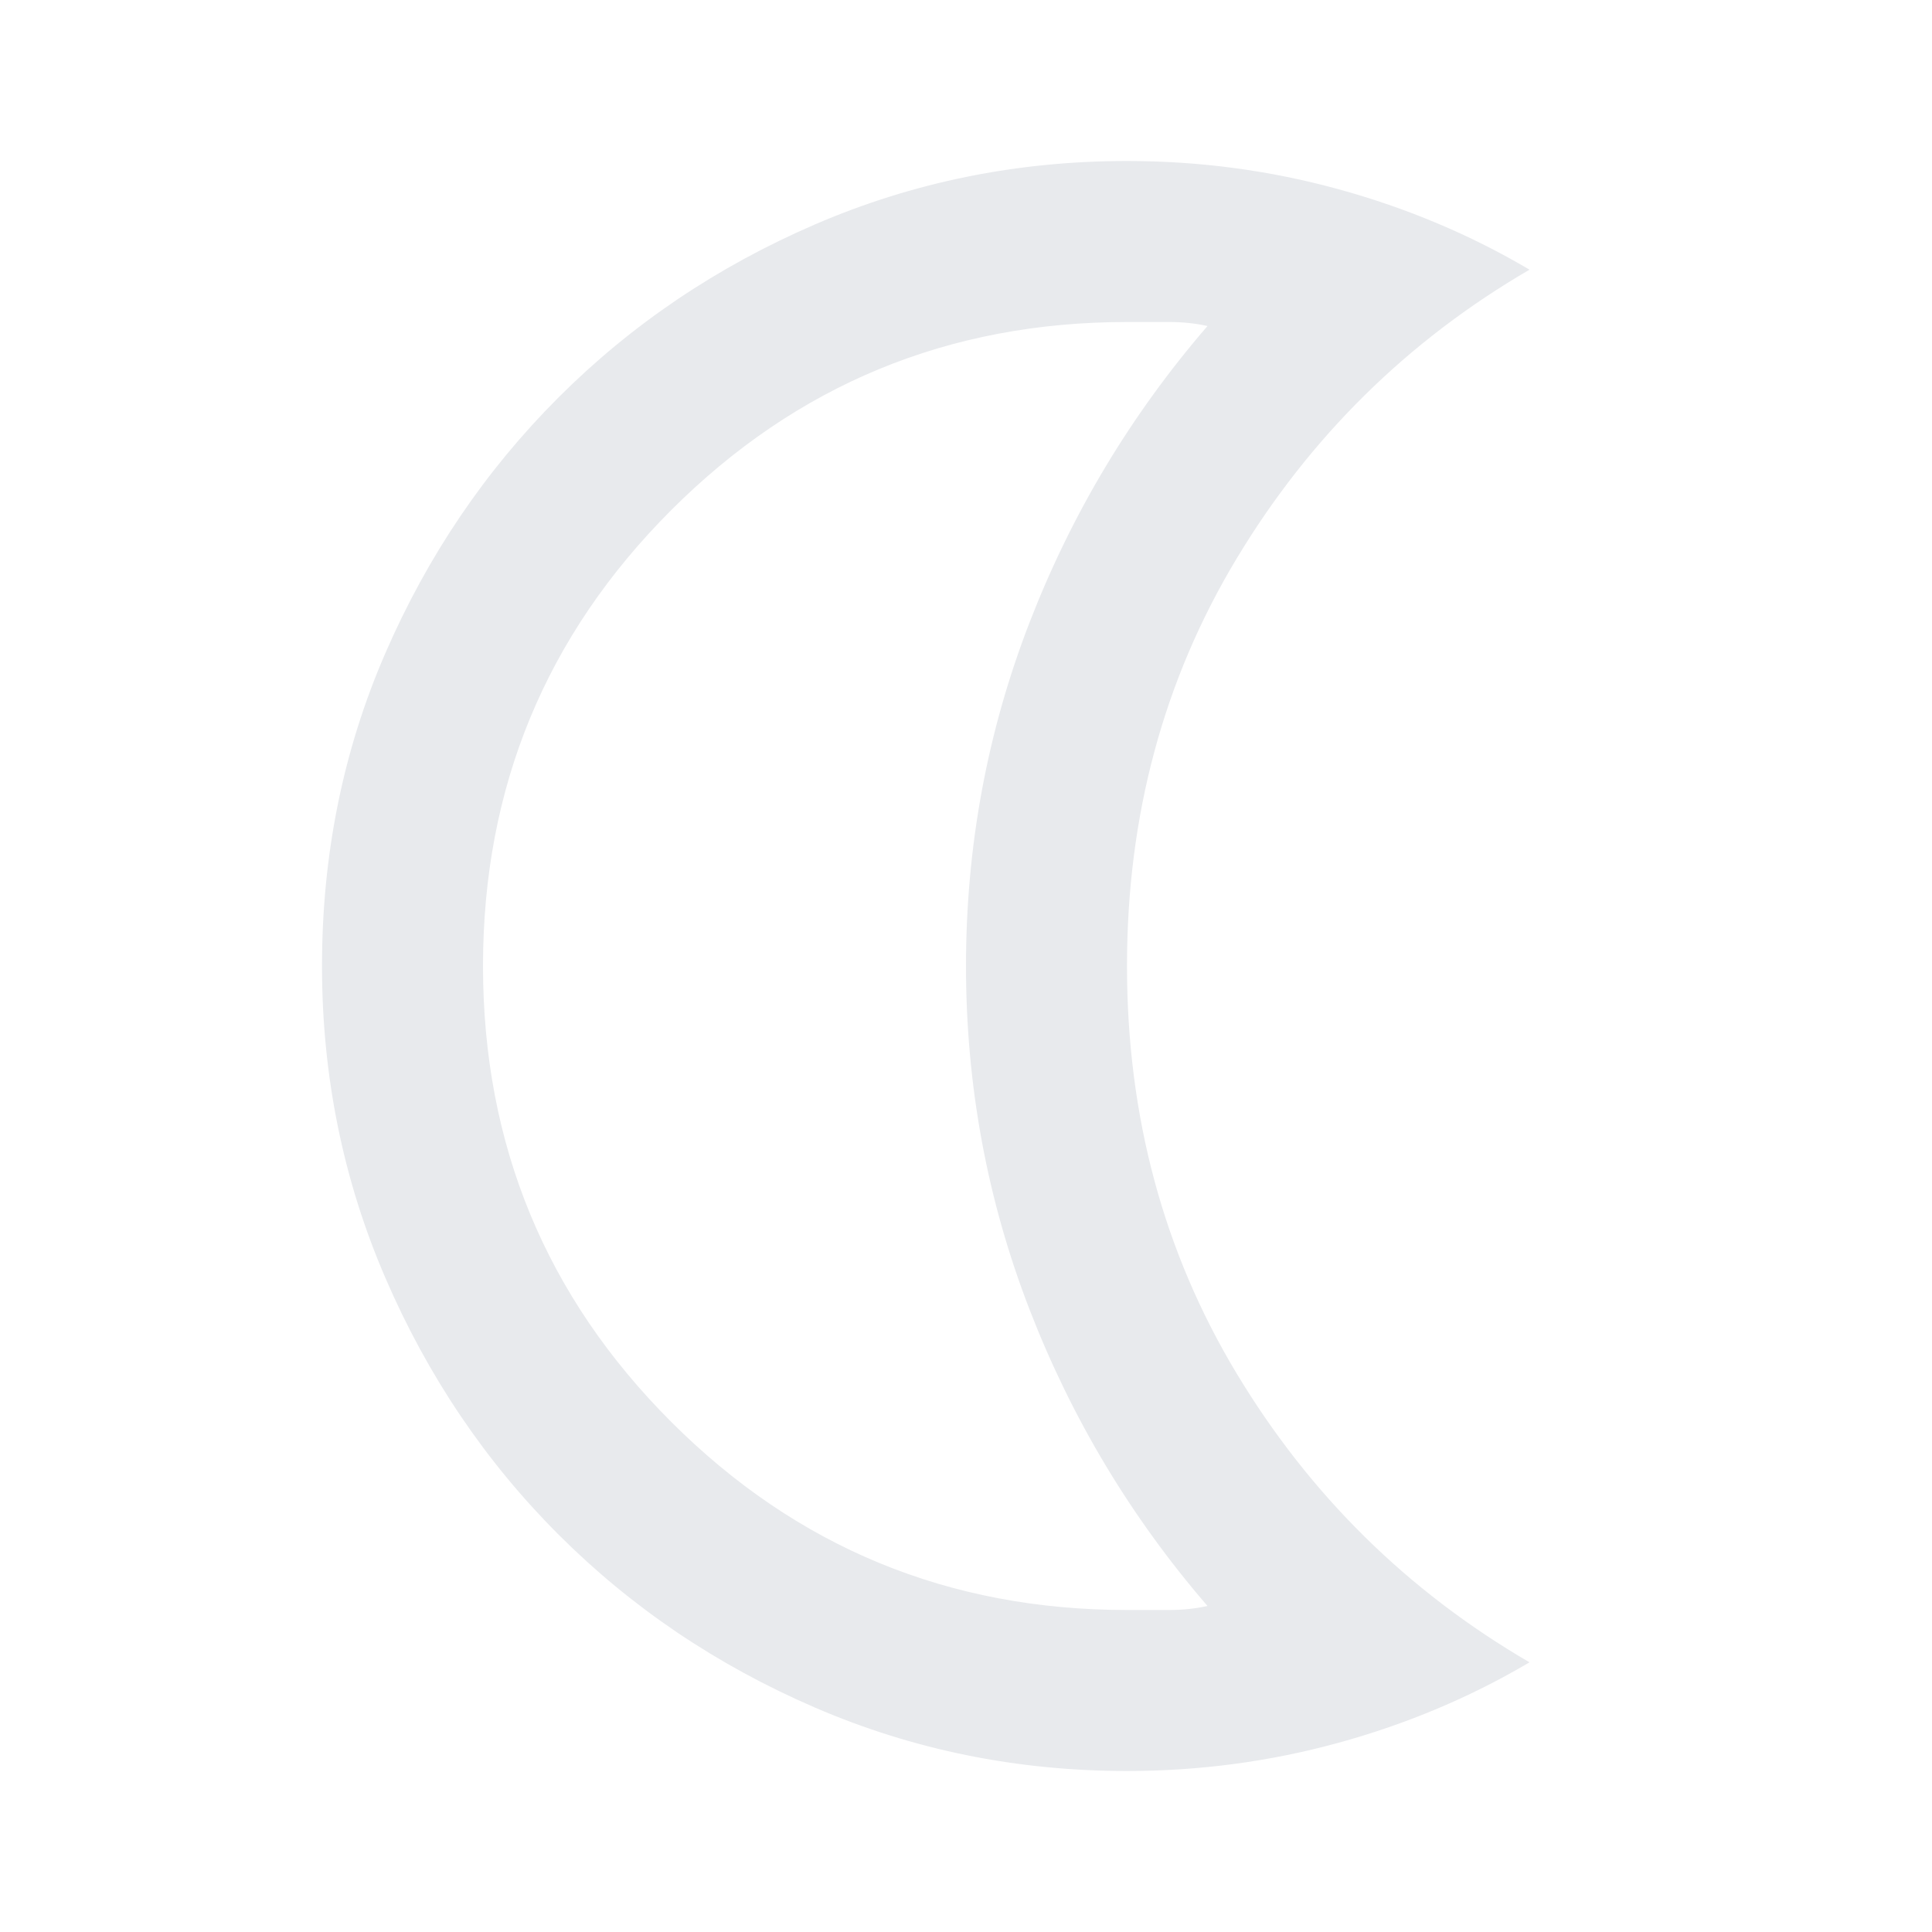
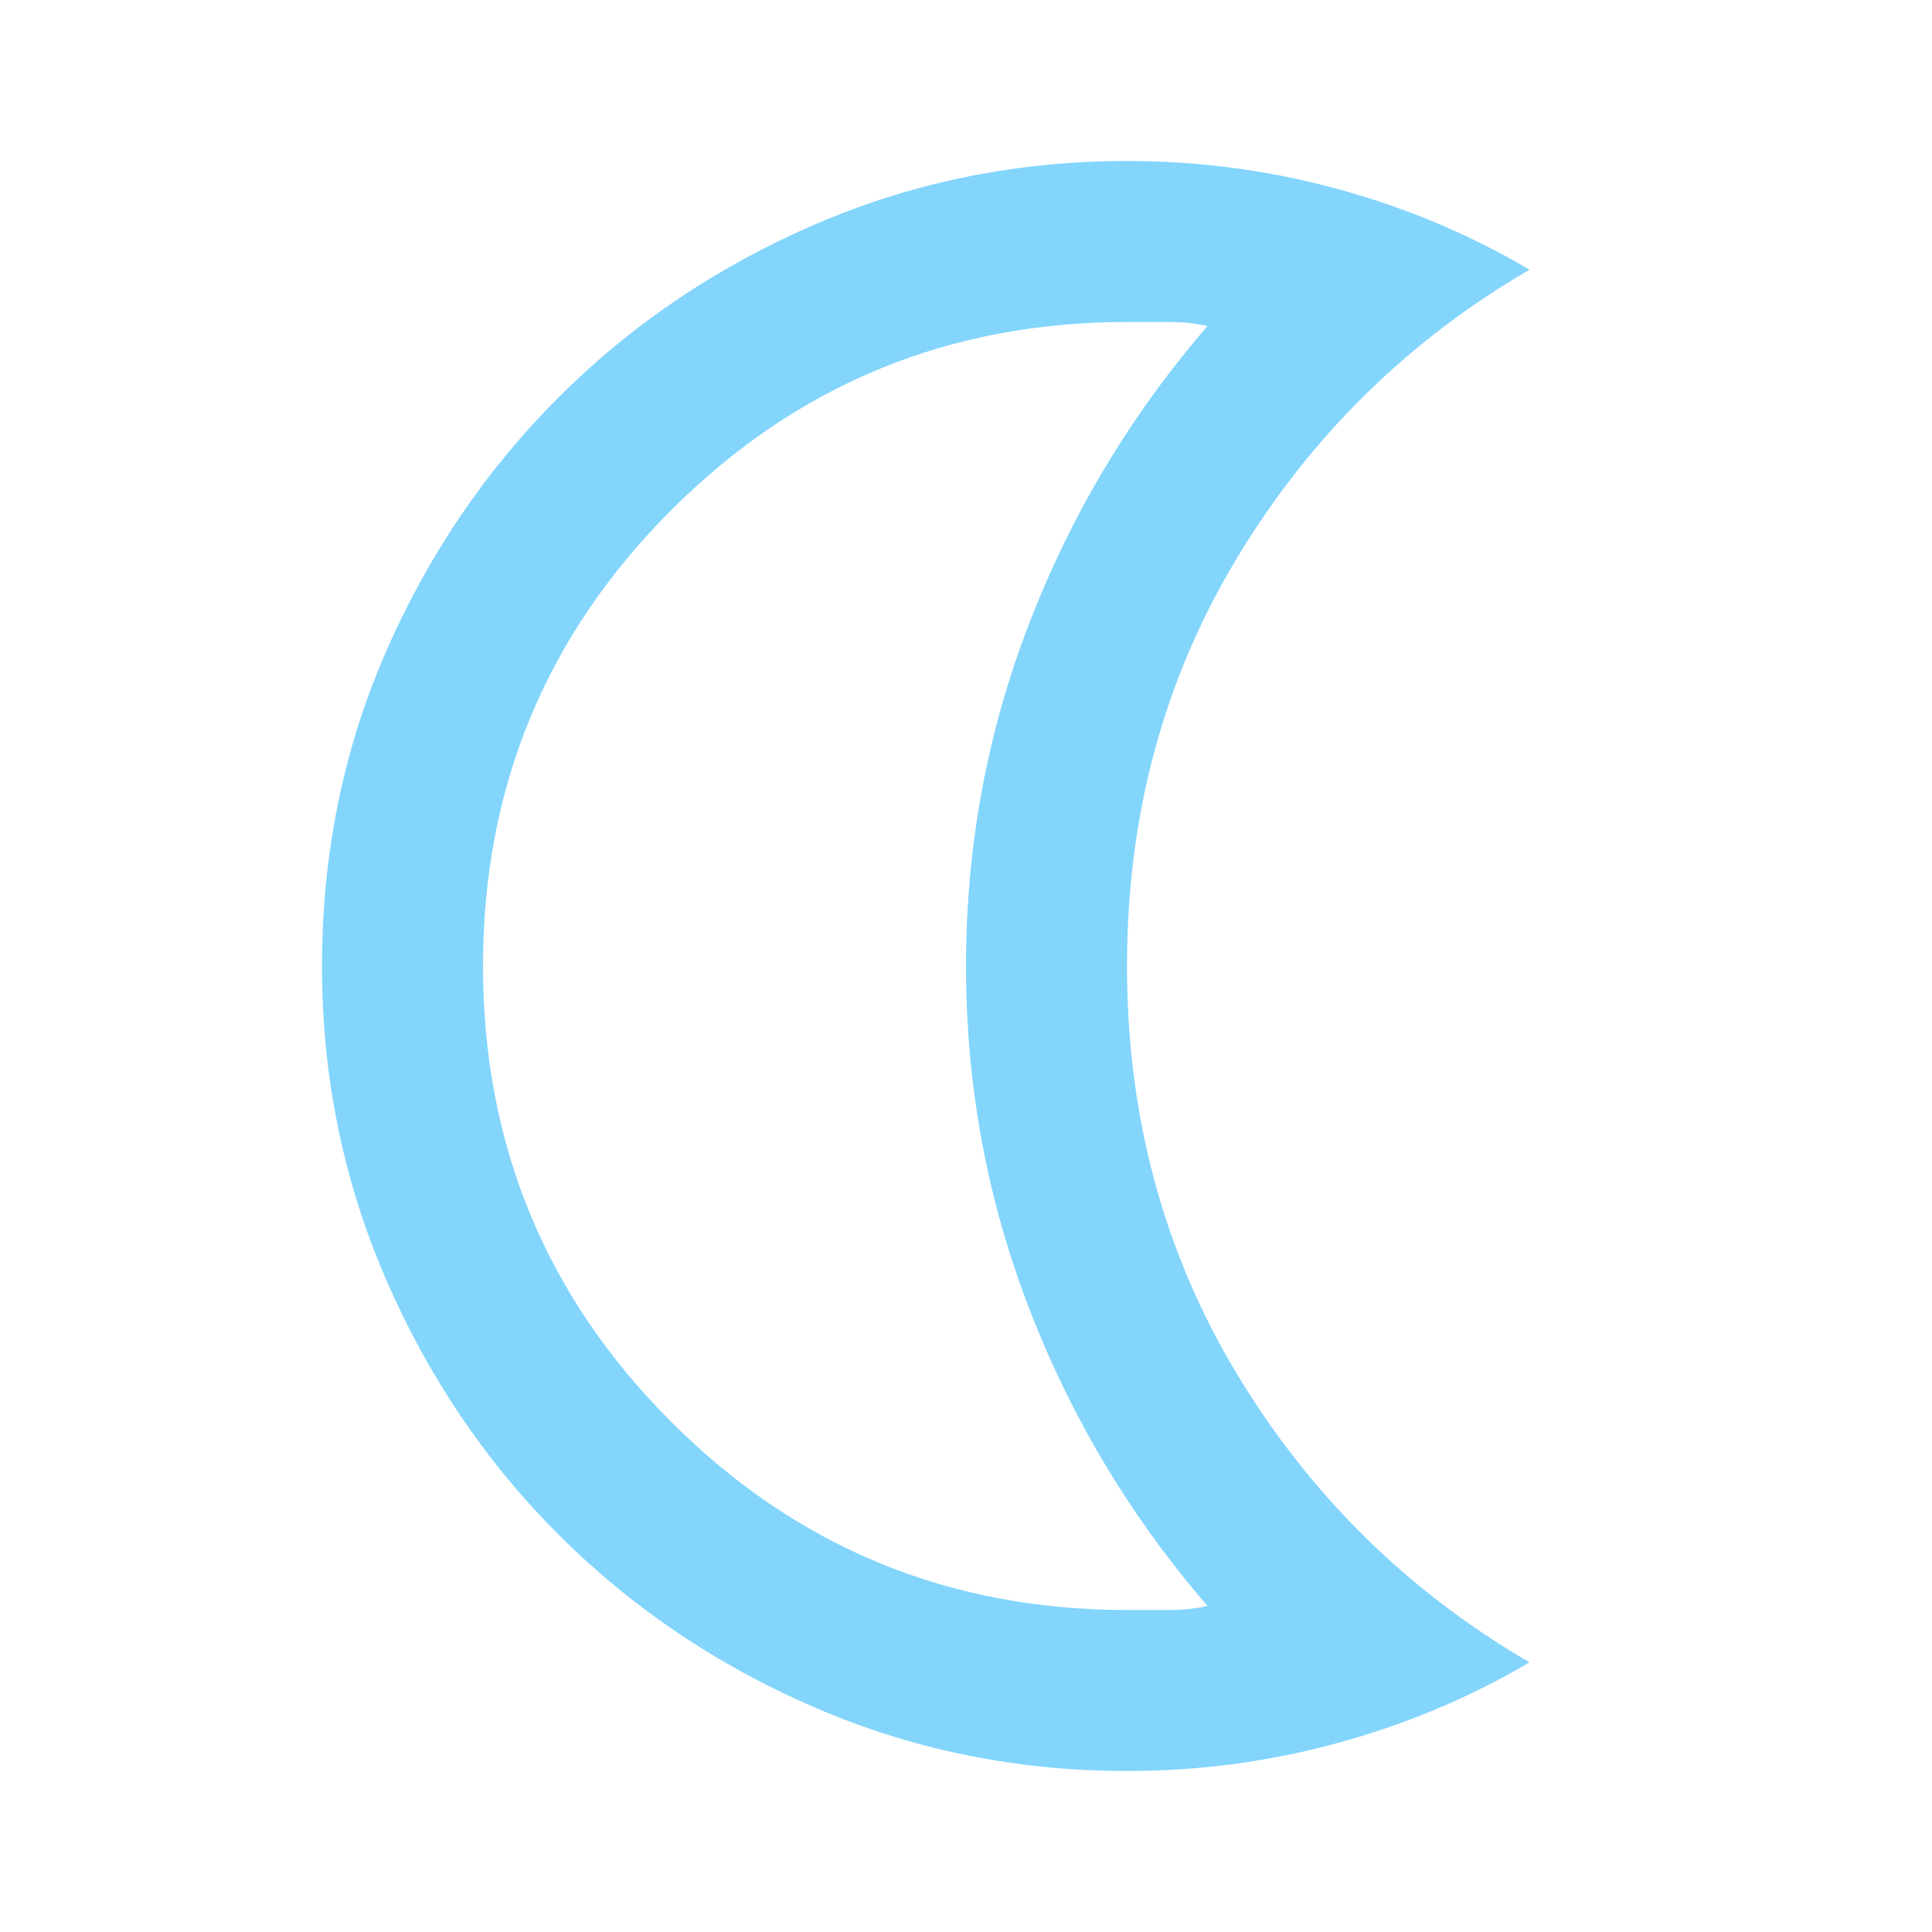
- <svg xmlns="http://www.w3.org/2000/svg" height="24px" viewBox="0 -960 960 960" width="24px" fill="#e8eaed">
+ <svg xmlns="http://www.w3.org/2000/svg" height="24px" viewBox="0 -960 960 960" width="24px" fill="#83d5fc">
  <path d="M560-80q-82 0-155-31.5t-127.5-86Q223-252 191.5-325T160-480q0-83 31.5-155.5t86-127Q332-817 405-848.5T560-880q54 0 105 14t95 40q-91 53-145.5 143.5T560-480q0 112 54.5 202.5T760-134q-44 26-95 40T560-80Zm0-80h21q10 0 19-2-57-66-88.5-147.5T480-480q0-89 31.5-170.5T600-798q-9-2-19-2h-21q-133 0-226.5 93.5T240-480q0 133 93.5 226.5T560-160Zm-80-320Z" />
</svg>
